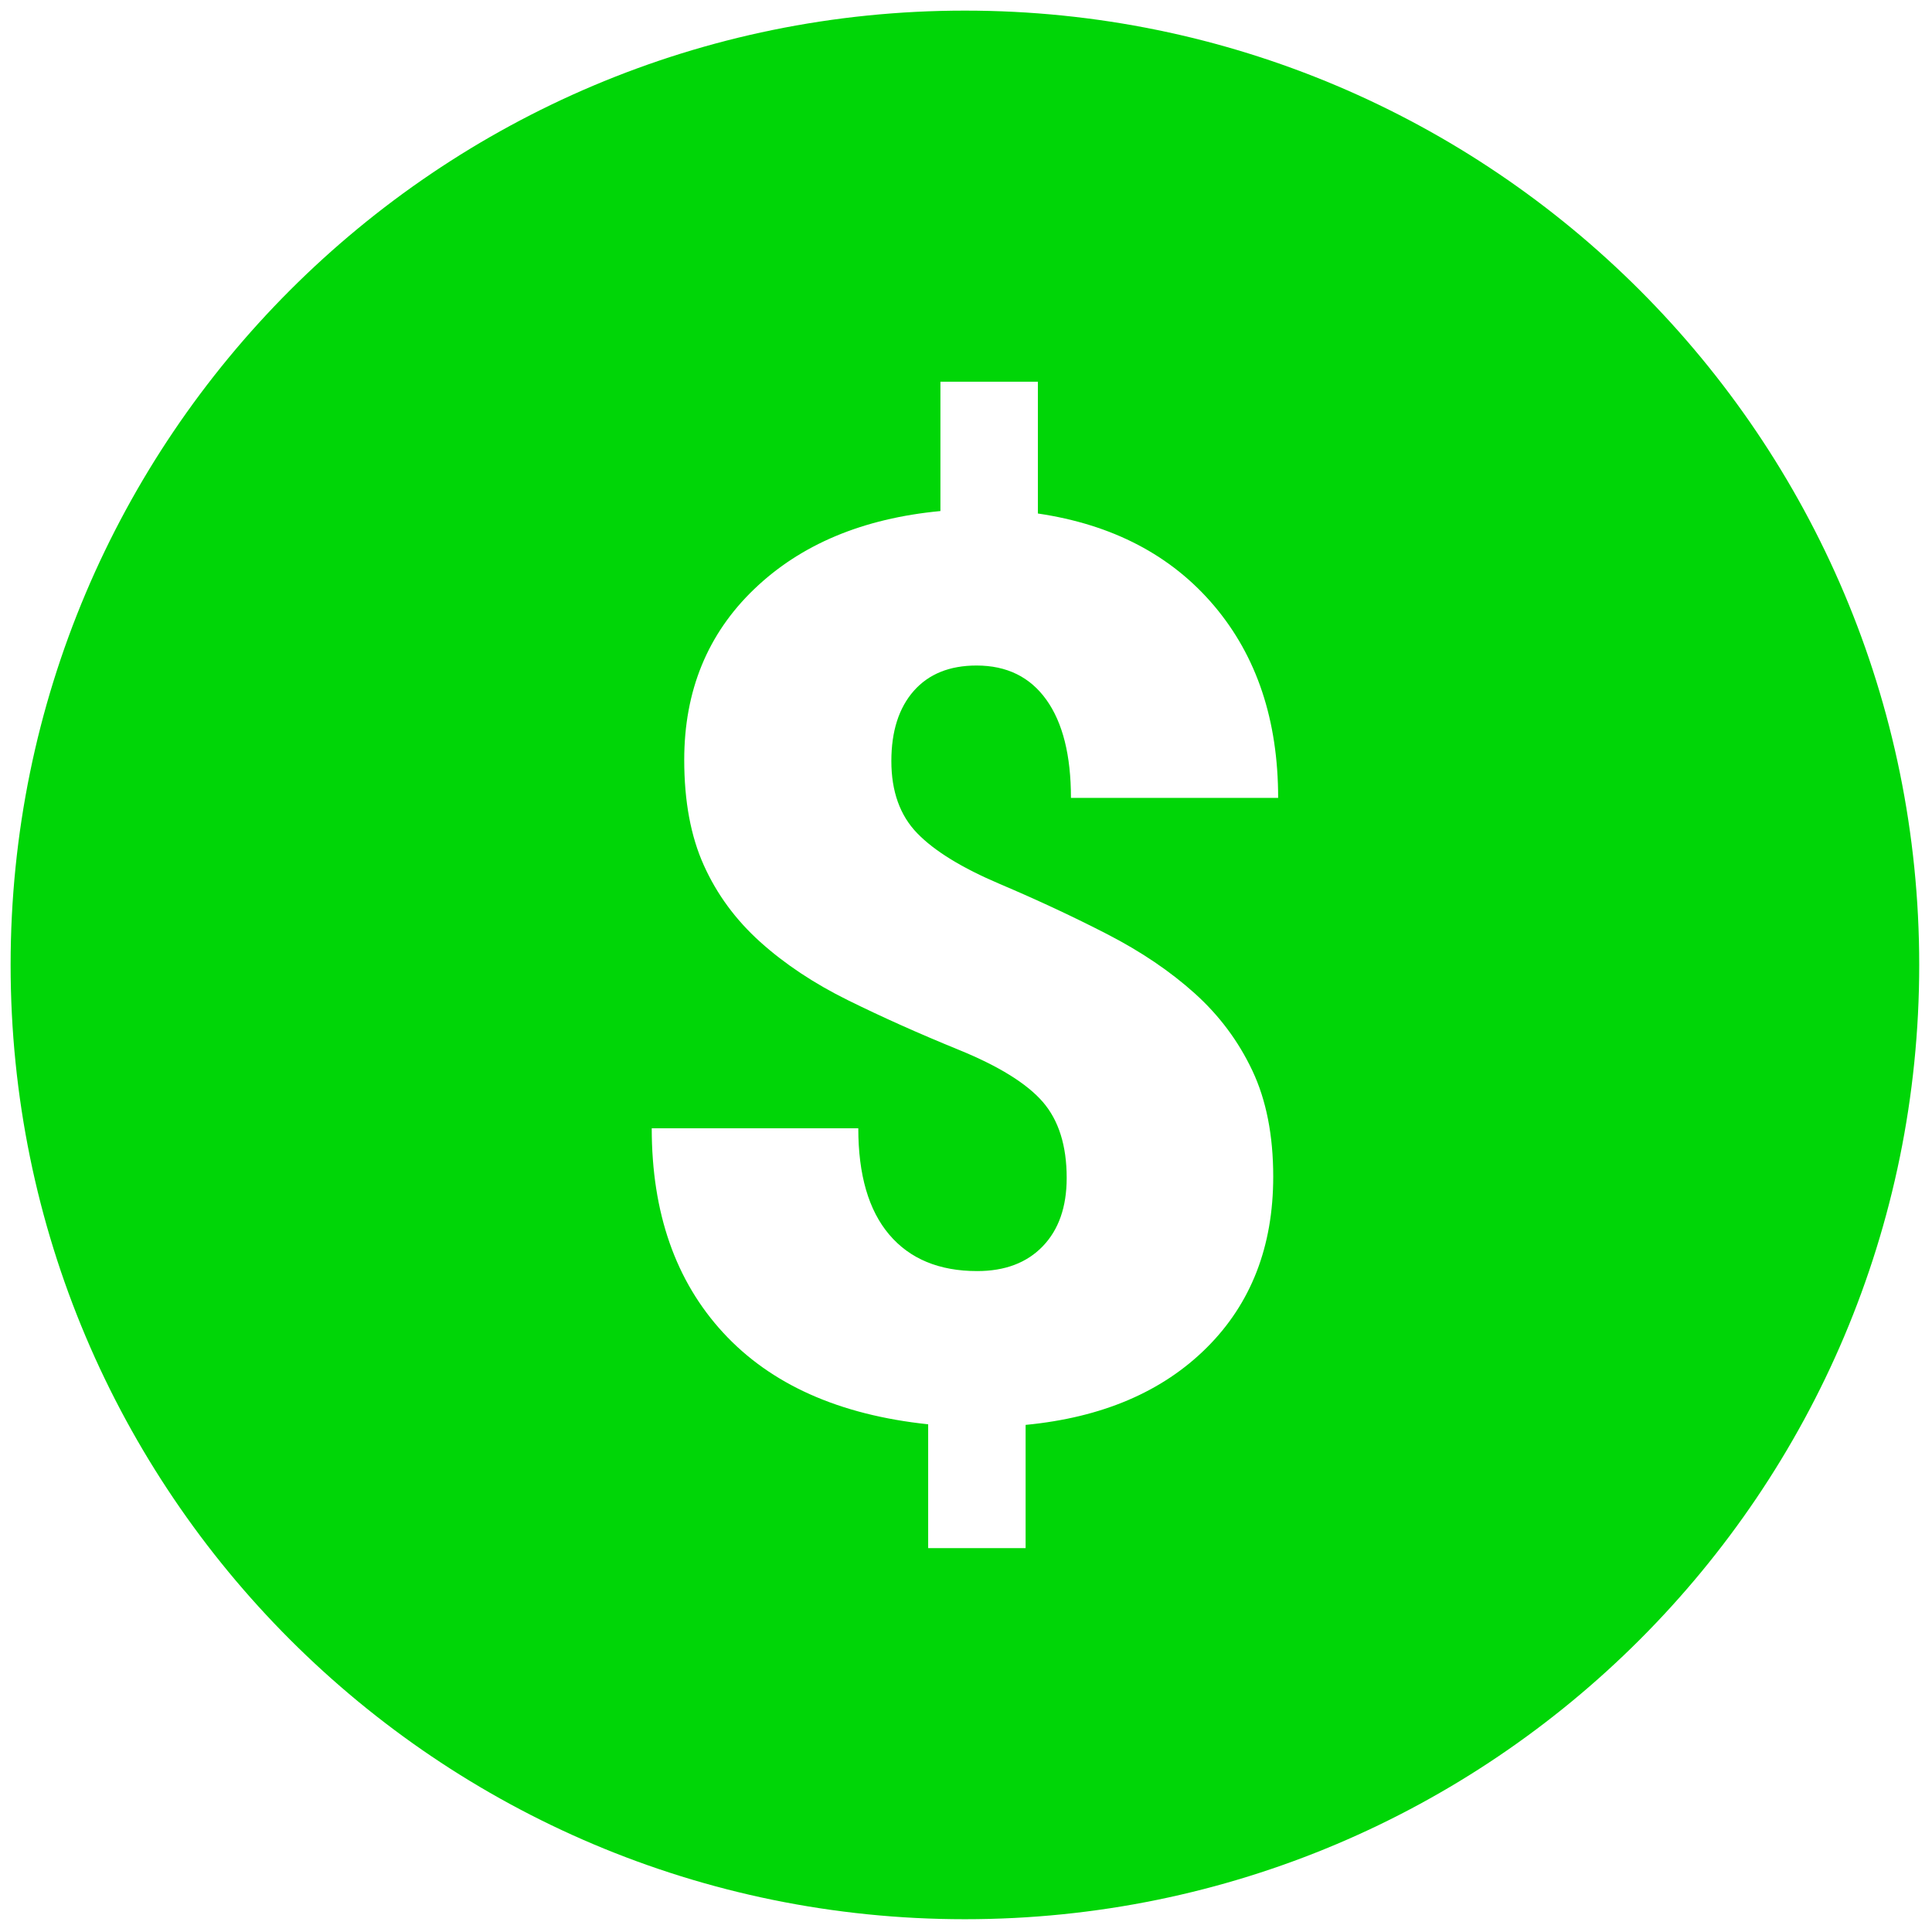
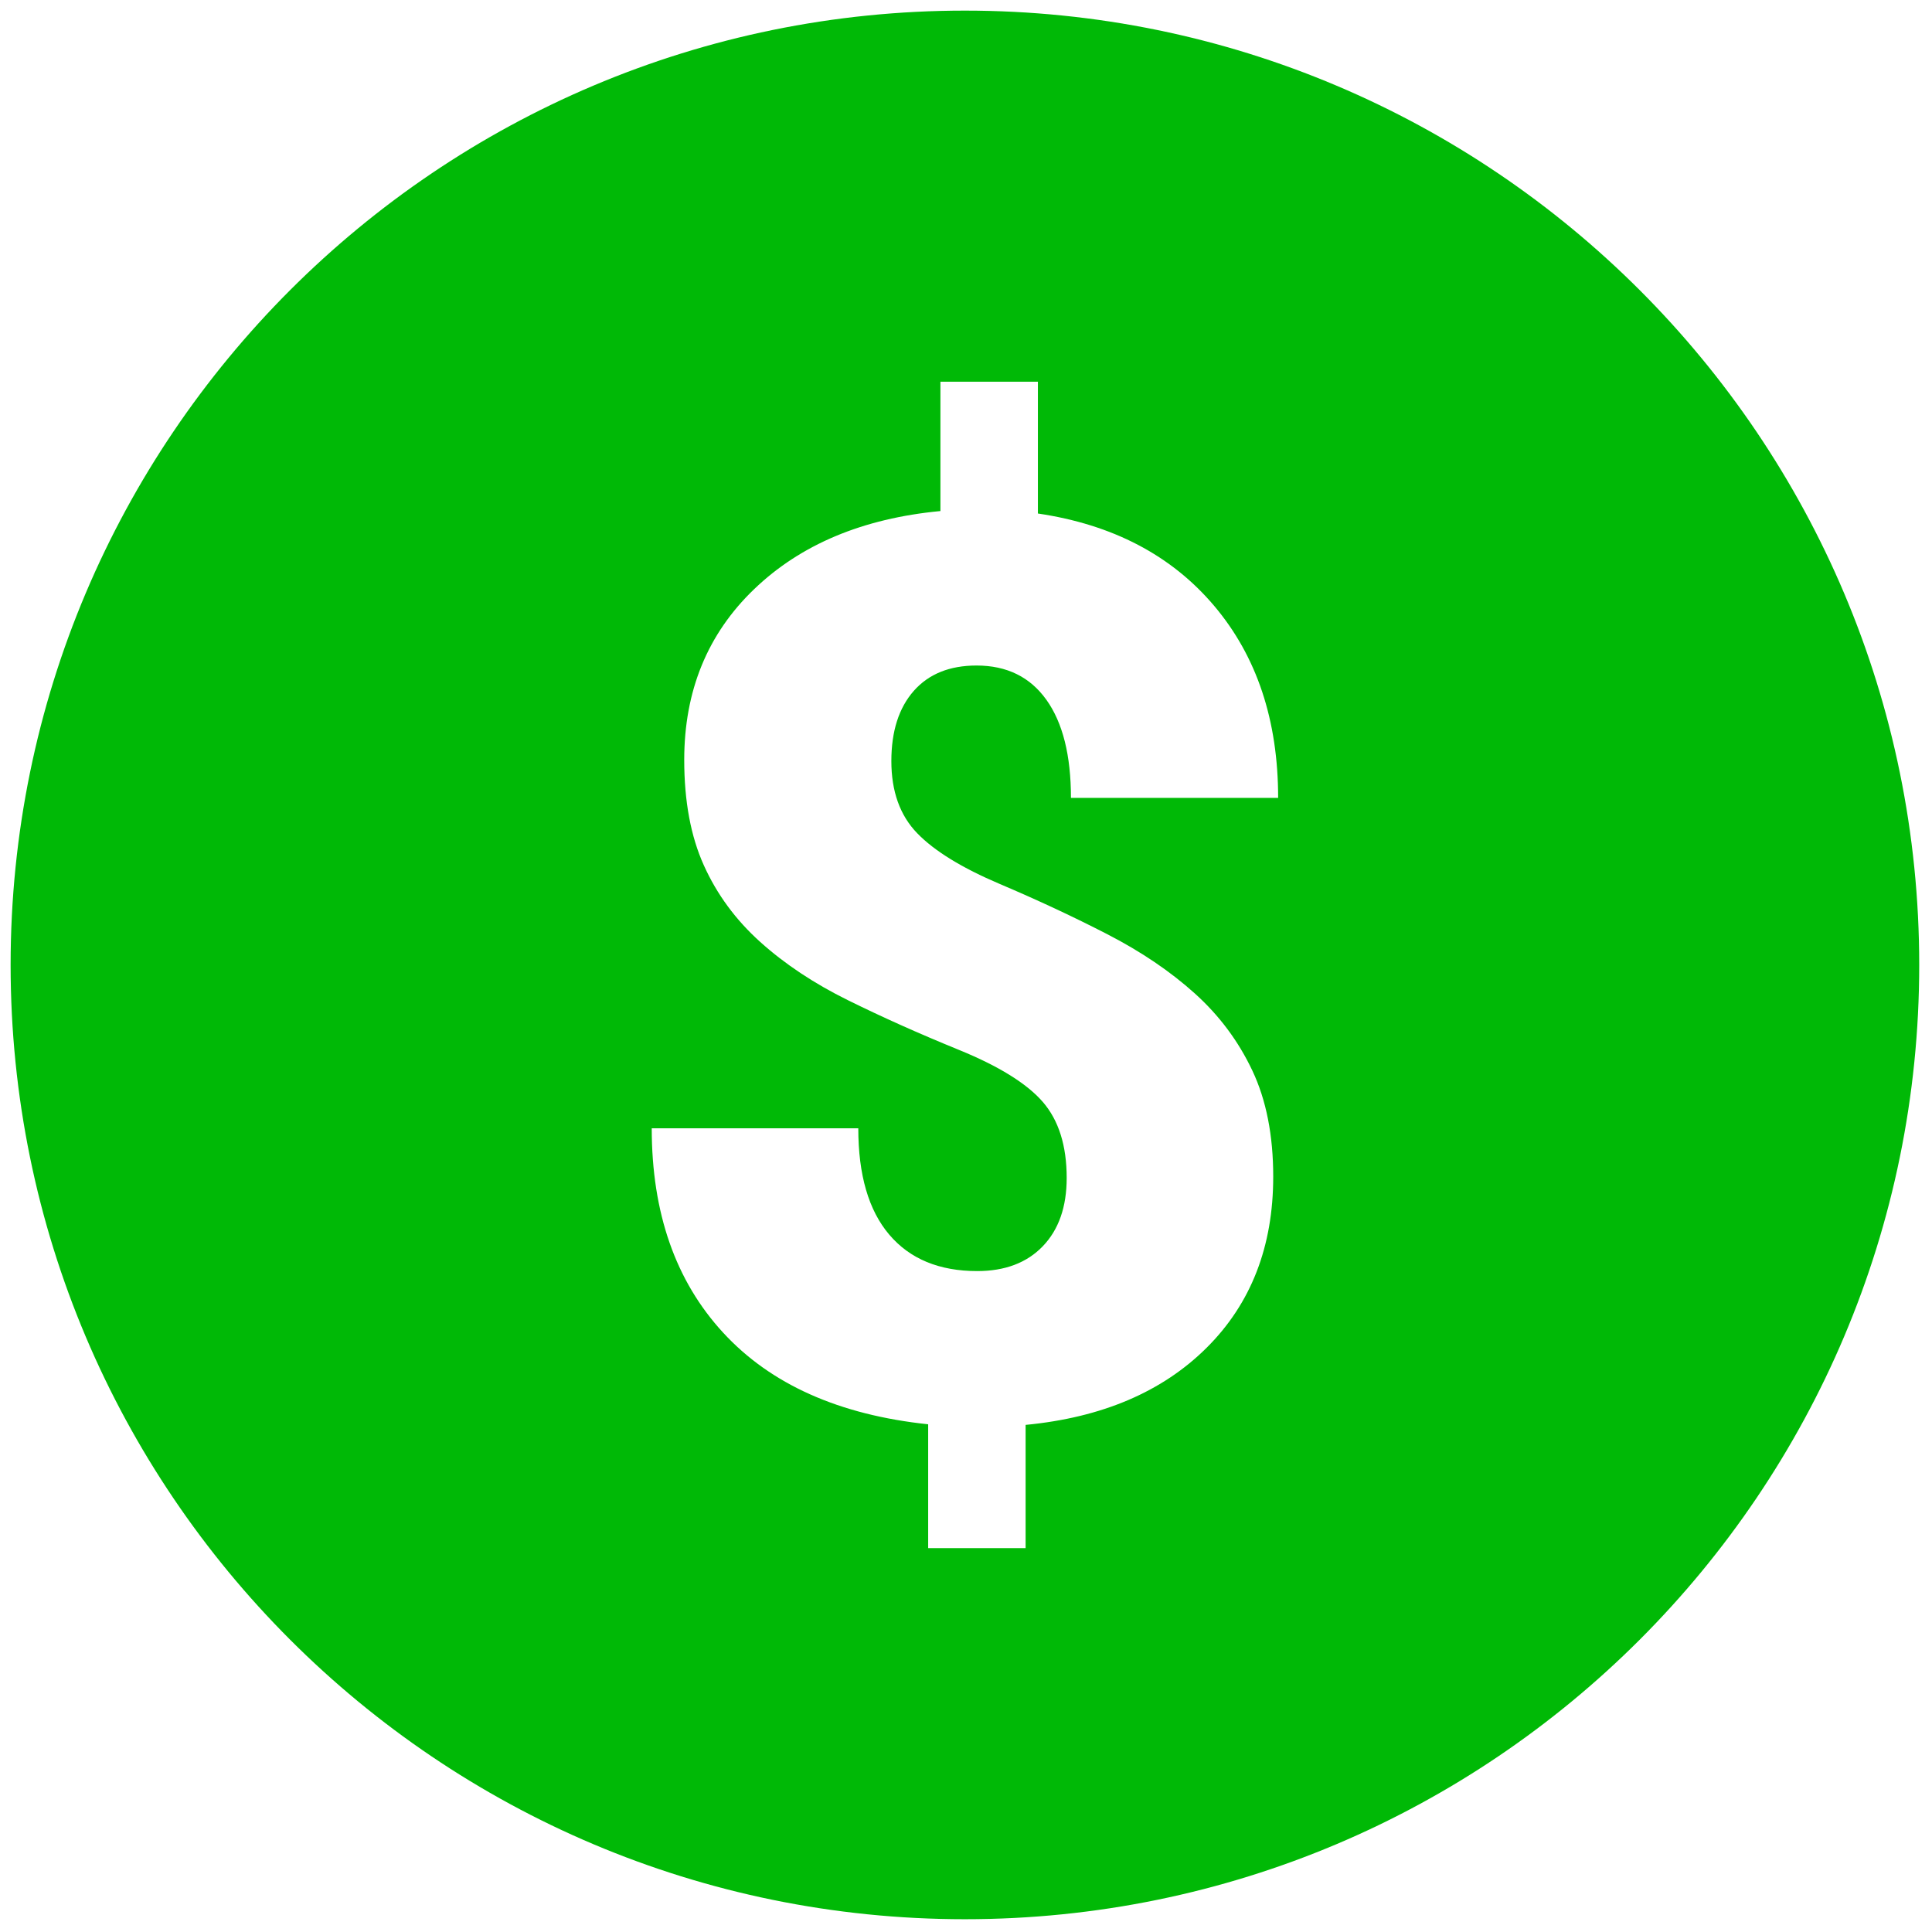
<svg xmlns="http://www.w3.org/2000/svg" version="1.1" width="256" height="256" viewBox="0 0 256 256" xml:space="preserve">
  <defs>
</defs>
  <g style="stroke: none; stroke-width: 0; stroke-dasharray: none; stroke-linecap: butt; stroke-linejoin: miter; stroke-miterlimit: 10; fill: none; fill-rule: nonzero; opacity: 1;" transform="translate(1.406593 1.406593) scale(2.81 2.81)">
-     <path d="M 45 0 C 20.147 0 0 20.147 0 45 c 0 24.853 20.147 45 45 45 s 45 -20.147 45 -45 C 90 20.147 69.853 0 45 0 z M 42.746 38.786 c 0.809 0.838 2.11 1.638 3.902 2.399 c 1.792 0.761 3.482 1.551 5.072 2.37 c 1.589 0.819 2.962 1.748 4.119 2.789 c 1.156 1.04 2.061 2.255 2.716 3.642 c 0.655 1.387 0.983 3.054 0.983 4.999 c 0 3.295 -1.045 5.983 -3.136 8.064 c -2.091 2.081 -4.937 3.295 -8.54 3.641 v 5.81 h -4.595 v -5.838 c -4.201 -0.444 -7.423 -1.883 -9.668 -4.321 c -2.245 -2.437 -3.367 -5.65 -3.367 -9.638 h 9.74 c 0 2.197 0.486 3.869 1.459 5.014 c 0.973 1.147 2.356 1.72 4.148 1.72 c 1.31 0 2.341 -0.39 3.093 -1.171 c 0.75 -0.78 1.127 -1.853 1.127 -3.222 c 0 -1.522 -0.376 -2.716 -1.127 -3.584 c -0.752 -0.867 -2.072 -1.686 -3.96 -2.456 c -1.889 -0.77 -3.632 -1.551 -5.231 -2.341 c -1.599 -0.79 -2.977 -1.706 -4.133 -2.746 c -1.156 -1.04 -2.043 -2.245 -2.659 -3.614 c -0.617 -1.367 -0.925 -3.024 -0.925 -4.971 c 0 -3.256 1.098 -5.939 3.295 -8.049 c 2.196 -2.11 5.125 -3.338 8.786 -3.685 V 17.5 h 4.596 v 6.214 c 3.525 0.521 6.295 1.971 8.309 4.35 c 2.013 2.38 3.02 5.4 3.02 9.06 H 50 c 0 -2.003 -0.386 -3.545 -1.157 -4.624 c -0.77 -1.079 -1.869 -1.618 -3.294 -1.618 c -1.272 0 -2.259 0.4 -2.963 1.199 c -0.703 0.8 -1.055 1.903 -1.055 3.309 C 41.532 36.816 41.936 37.948 42.746 38.786 z" style="stroke: none; stroke-width: 1; stroke-dasharray: none; stroke-linecap: butt; stroke-linejoin: miter; stroke-miterlimit: 10; fill: #00d607; fill-rule: nonzero; opacity: 1;" transform=" matrix(1 0 0 1 0 0) " stroke-linecap="round" />
+     <path d="M 45 0 C 20.147 0 0 20.147 0 45 c 0 24.853 20.147 45 45 45 s 45 -20.147 45 -45 C 90 20.147 69.853 0 45 0 z M 42.746 38.786 c 0.809 0.838 2.11 1.638 3.902 2.399 c 1.792 0.761 3.482 1.551 5.072 2.37 c 1.589 0.819 2.962 1.748 4.119 2.789 c 1.156 1.04 2.061 2.255 2.716 3.642 c 0.655 1.387 0.983 3.054 0.983 4.999 c 0 3.295 -1.045 5.983 -3.136 8.064 c -2.091 2.081 -4.937 3.295 -8.54 3.641 v 5.81 h -4.595 v -5.838 c -4.201 -0.444 -7.423 -1.883 -9.668 -4.321 c -2.245 -2.437 -3.367 -5.65 -3.367 -9.638 h 9.74 c 0 2.197 0.486 3.869 1.459 5.014 c 0.973 1.147 2.356 1.72 4.148 1.72 c 1.31 0 2.341 -0.39 3.093 -1.171 c 0.75 -0.78 1.127 -1.853 1.127 -3.222 c 0 -1.522 -0.376 -2.716 -1.127 -3.584 c -0.752 -0.867 -2.072 -1.686 -3.96 -2.456 c -1.889 -0.77 -3.632 -1.551 -5.231 -2.341 c -1.599 -0.79 -2.977 -1.706 -4.133 -2.746 c -1.156 -1.04 -2.043 -2.245 -2.659 -3.614 c -0.617 -1.367 -0.925 -3.024 -0.925 -4.971 c 0 -3.256 1.098 -5.939 3.295 -8.049 c 2.196 -2.11 5.125 -3.338 8.786 -3.685 V 17.5 h 4.596 v 6.214 c 3.525 0.521 6.295 1.971 8.309 4.35 c 2.013 2.38 3.02 5.4 3.02 9.06 H 50 c 0 -2.003 -0.386 -3.545 -1.157 -4.624 c -0.77 -1.079 -1.869 -1.618 -3.294 -1.618 c -1.272 0 -2.259 0.4 -2.963 1.199 c -0.703 0.8 -1.055 1.903 -1.055 3.309 C 41.532 36.816 41.936 37.948 42.746 38.786 z" style="stroke: none; stroke-width: 1; stroke-dasharray: none; stroke-linecap: butt; stroke-linejoin: miter; stroke-miterlimit: 10; fill: #00b906; fill-rule: nonzero; opacity: 1;" transform=" matrix(1 0 0 1 0 0) " stroke-linecap="round" />
  </g>
</svg>
